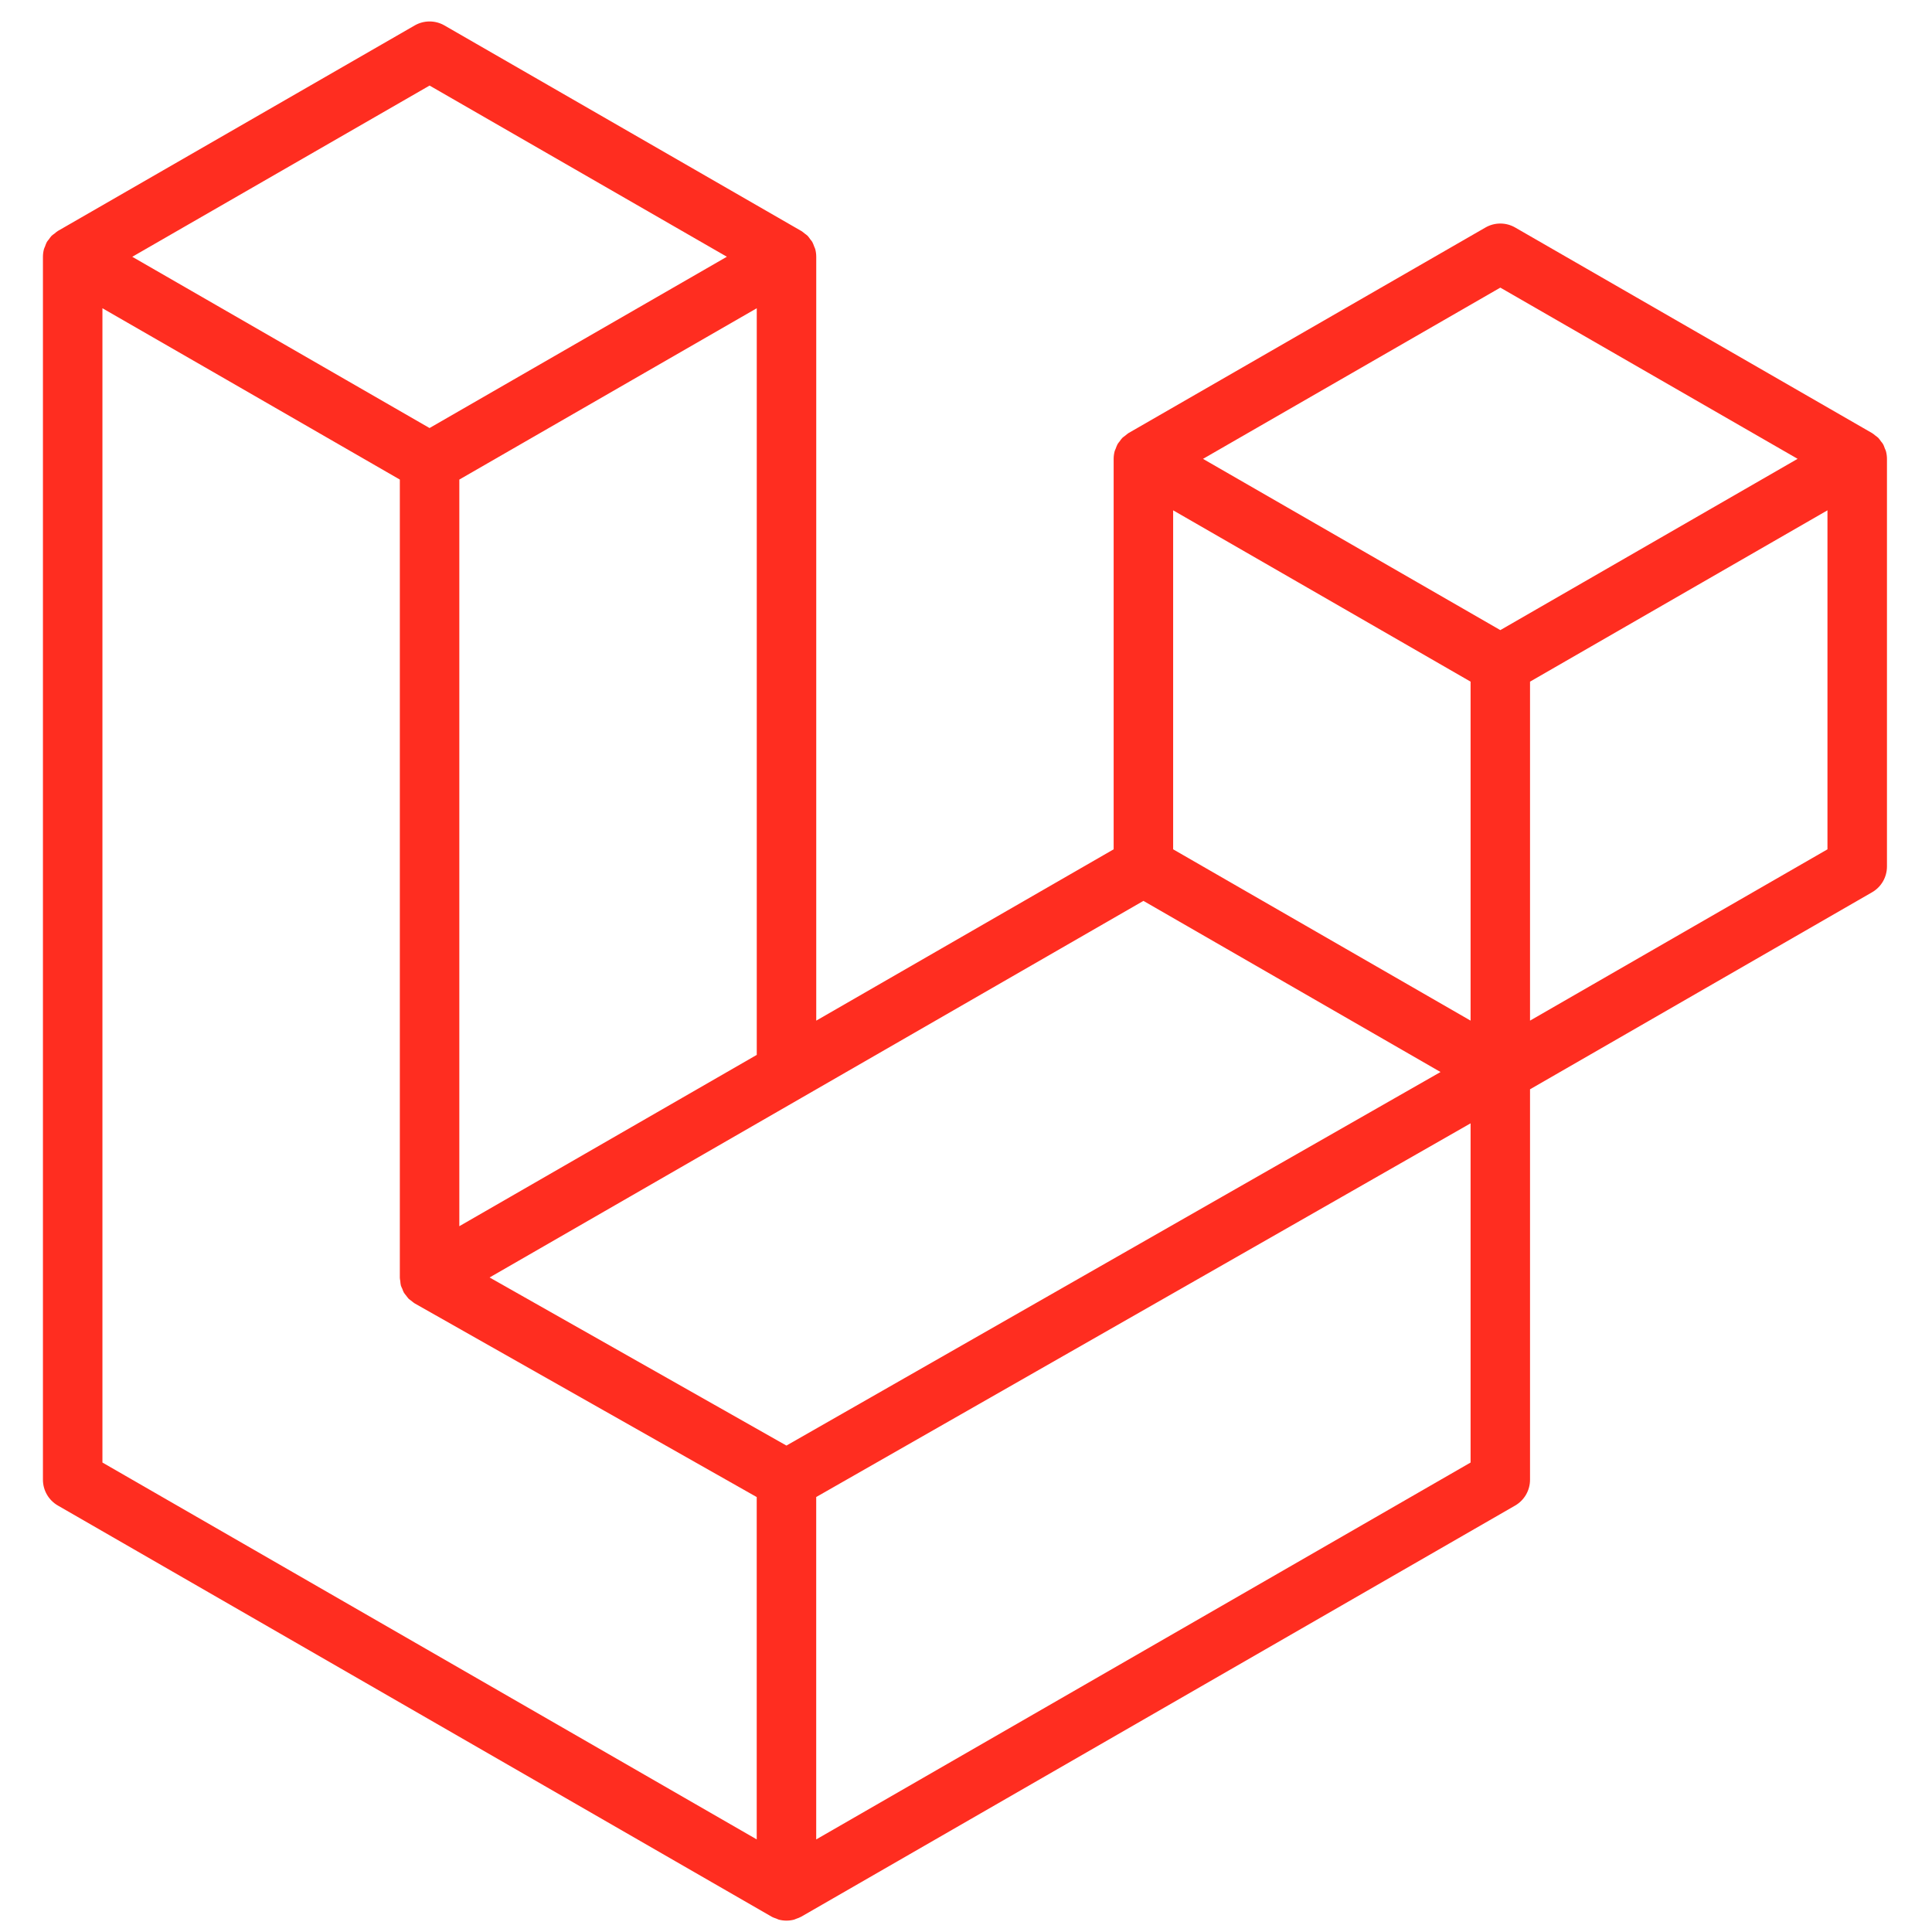
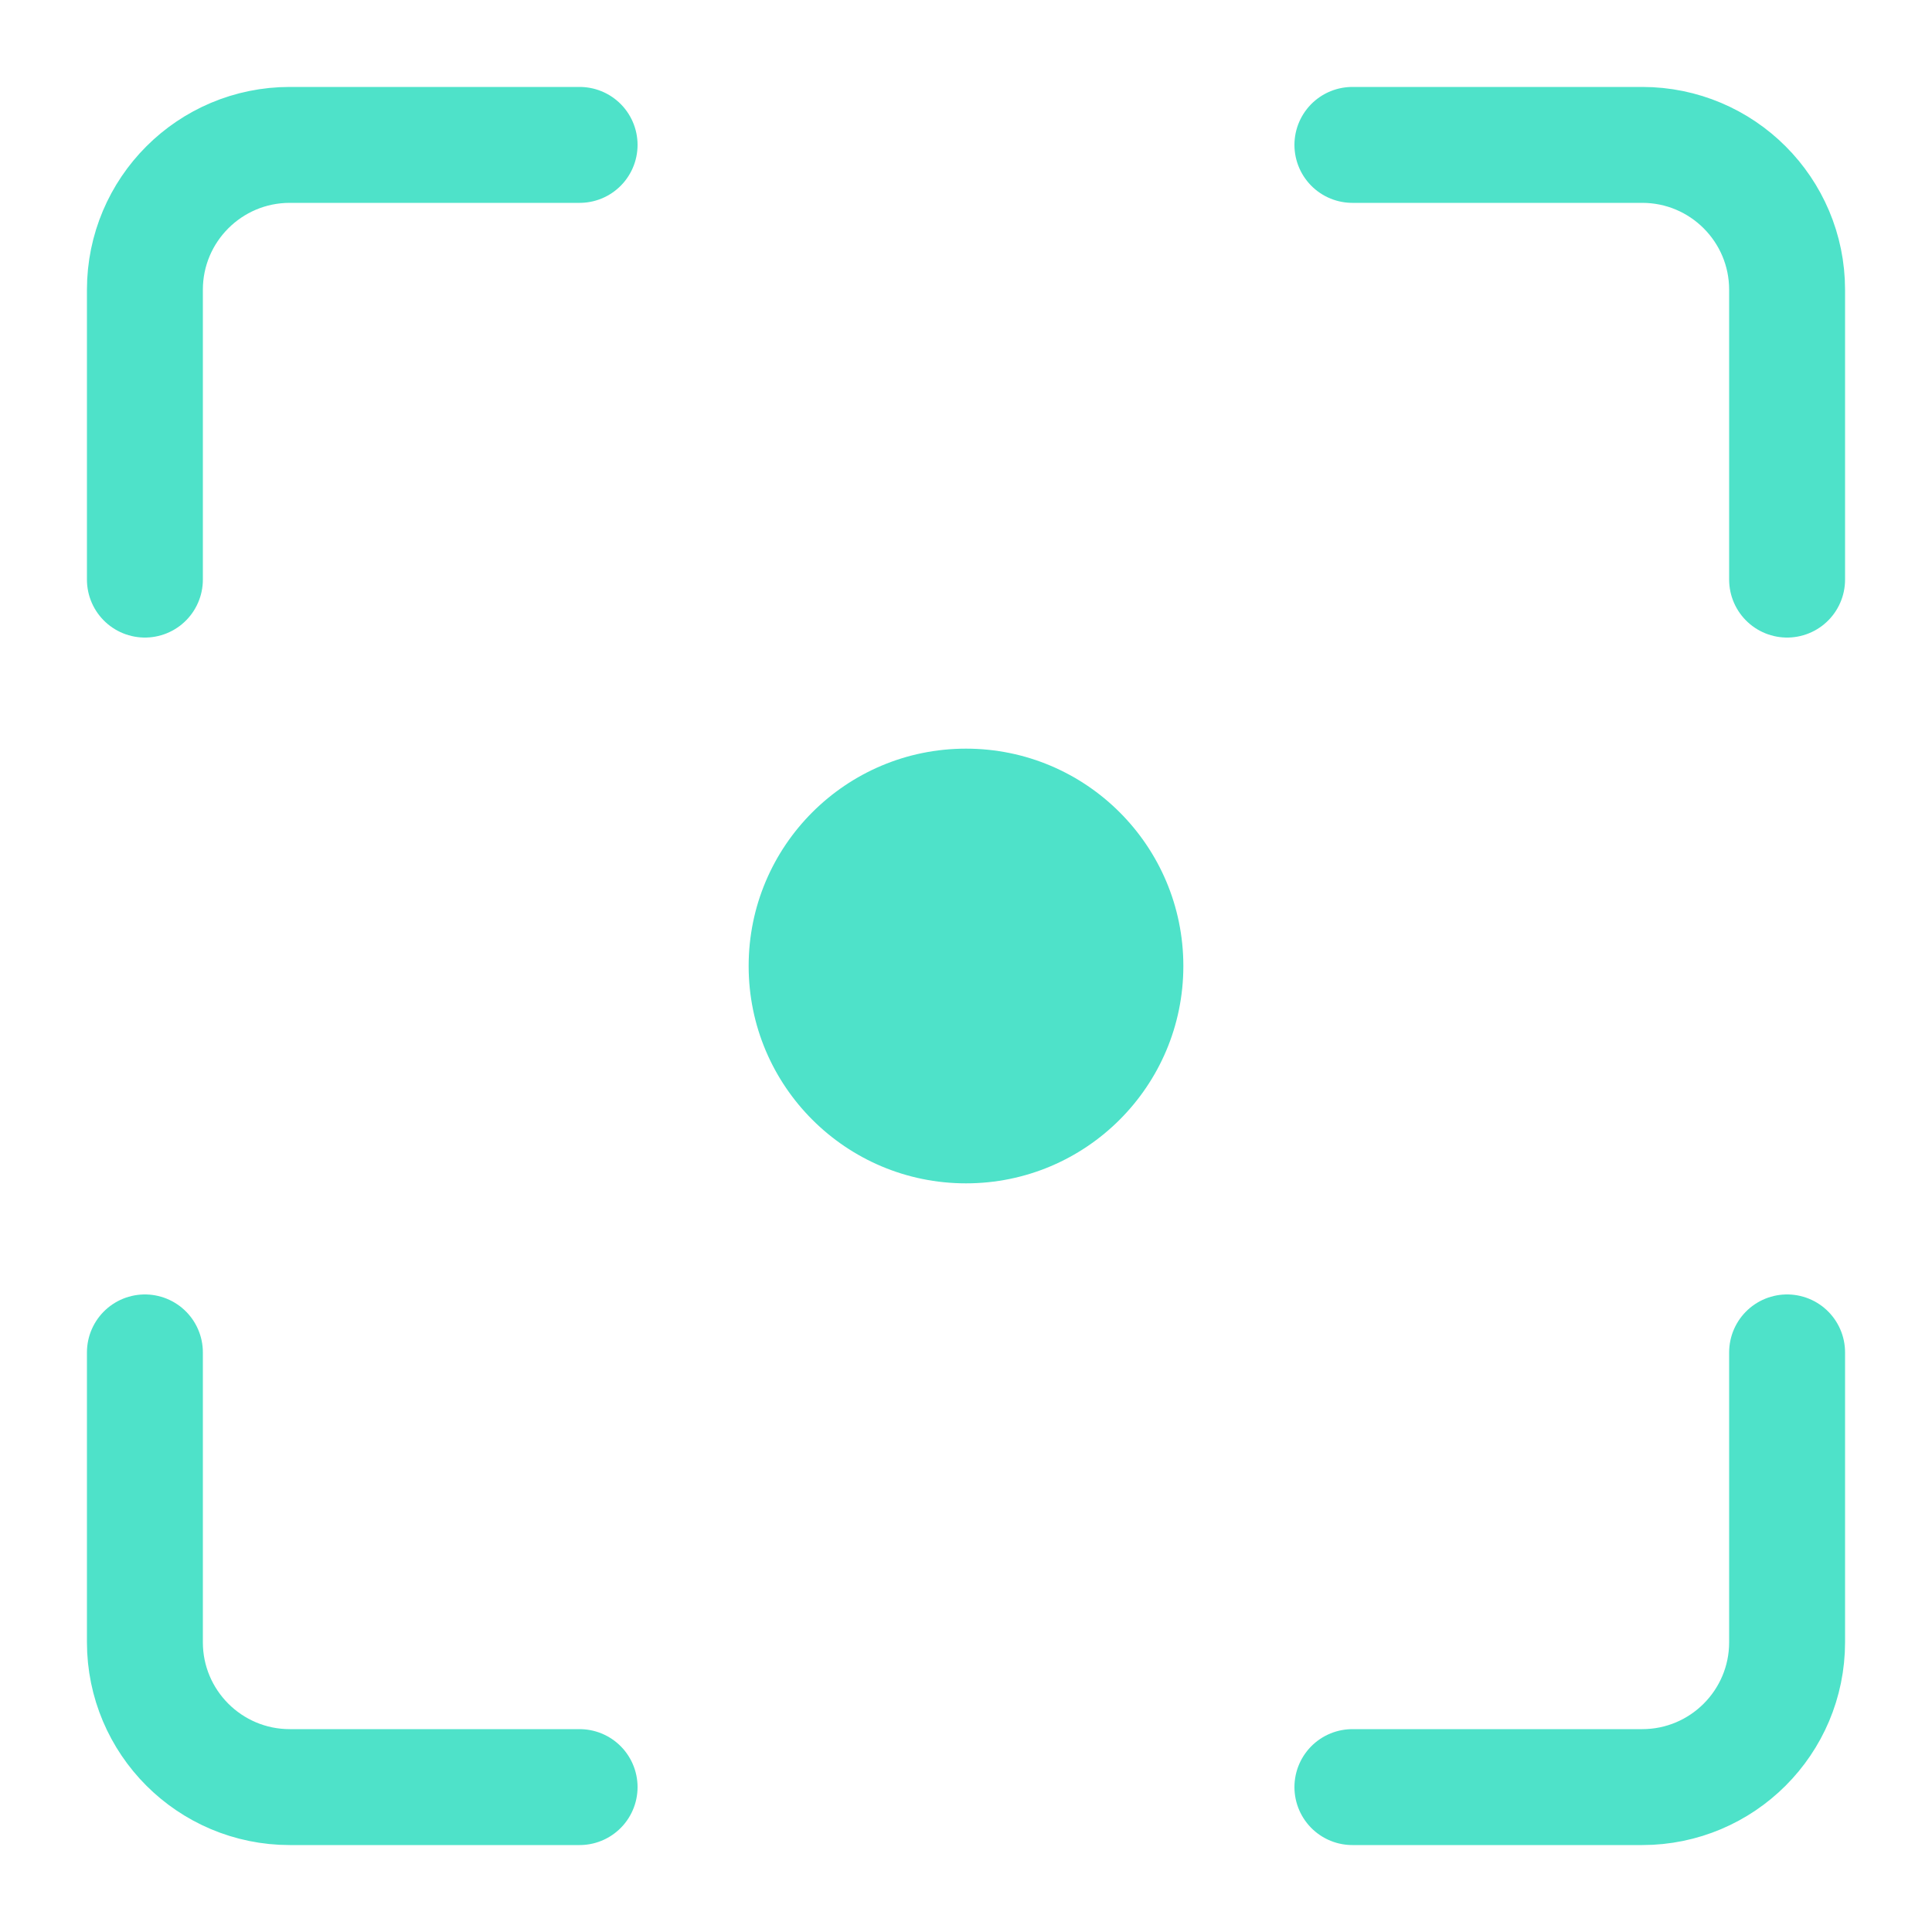
- <svg xmlns="http://www.w3.org/2000/svg" width="166" height="166" viewBox="0 0 166 166" fill="none">
-   <path fill-rule="evenodd" clip-rule="evenodd" d="M162.041 38.759C162.099 38.977 162.129 39.201 162.13 39.426V74.452C162.13 74.902 162.011 75.344 161.786 75.733C161.561 76.122 161.237 76.444 160.847 76.668L131.462 93.594V127.141C131.462 128.054 130.977 128.897 130.186 129.357L68.847 164.683C68.707 164.763 68.554 164.814 68.401 164.868C68.343 164.887 68.289 164.922 68.228 164.938C67.8 165.051 67.349 165.051 66.92 164.938C66.85 164.919 66.786 164.881 66.719 164.855C66.579 164.804 66.432 164.76 66.298 164.683L4.972 129.357C4.583 129.133 4.259 128.81 4.034 128.421C3.808 128.032 3.69 127.591 3.689 127.141L3.689 22.063C3.689 21.834 3.721 21.61 3.779 21.393C3.798 21.32 3.843 21.253 3.868 21.179C3.916 21.045 3.961 20.908 4.031 20.783C4.079 20.7 4.149 20.633 4.206 20.557C4.28 20.454 4.347 20.349 4.433 20.26C4.506 20.186 4.602 20.132 4.685 20.068C4.778 19.992 4.861 19.909 4.966 19.848L35.633 2.185C36.022 1.961 36.462 1.844 36.91 1.844C37.358 1.844 37.798 1.961 38.186 2.185L68.851 19.848H68.857C68.959 19.912 69.045 19.992 69.138 20.065C69.221 20.129 69.313 20.186 69.387 20.257C69.476 20.349 69.54 20.454 69.616 20.557C69.671 20.633 69.744 20.7 69.789 20.783C69.862 20.911 69.904 21.045 69.955 21.179C69.98 21.253 70.025 21.32 70.044 21.396C70.103 21.614 70.133 21.838 70.133 22.063V87.694L95.686 72.974V39.423C95.686 39.2 95.718 38.973 95.775 38.759C95.798 38.683 95.839 38.615 95.865 38.542C95.916 38.408 95.96 38.271 96.031 38.146C96.079 38.063 96.149 37.996 96.203 37.92C96.279 37.818 96.343 37.712 96.433 37.623C96.506 37.549 96.599 37.495 96.681 37.431C96.777 37.355 96.86 37.272 96.962 37.211L127.633 19.548C128.021 19.324 128.461 19.206 128.91 19.206C129.358 19.206 129.798 19.324 130.186 19.548L160.85 37.211C160.959 37.275 161.042 37.355 161.137 37.428C161.217 37.492 161.31 37.549 161.383 37.62C161.473 37.712 161.536 37.818 161.613 37.92C161.67 37.996 161.741 38.063 161.785 38.146C161.859 38.271 161.9 38.408 161.951 38.542C161.98 38.615 162.021 38.683 162.041 38.759ZM157.018 72.974V43.848L146.287 50.028L131.462 58.568V87.694L157.021 72.974H157.018ZM126.354 125.663V96.518L111.771 104.85L70.13 128.626V158.046L126.354 125.663ZM8.801 26.485V125.663L65.018 158.043V128.629L35.649 112L35.64 111.994L35.627 111.988C35.528 111.93 35.445 111.847 35.353 111.777C35.273 111.713 35.18 111.662 35.11 111.592L35.104 111.582C35.021 111.502 34.963 111.403 34.893 111.314C34.829 111.228 34.753 111.154 34.702 111.065L34.699 111.055C34.641 110.96 34.606 110.845 34.565 110.736C34.523 110.64 34.469 110.551 34.443 110.449C34.411 110.328 34.405 110.197 34.392 110.072C34.379 109.976 34.354 109.881 34.354 109.785V109.778V41.205L19.532 32.662L8.801 26.485ZM36.913 7.35L11.364 22.063L36.907 36.777L62.453 22.06L36.907 7.35H36.913ZM50.2 99.174L65.022 90.637V26.485L54.291 32.665L39.466 41.205V105.357L50.2 99.174ZM128.91 24.713L103.363 39.426L128.91 54.14L154.453 39.423L128.91 24.713ZM126.354 58.568L111.529 50.028L100.798 43.848V72.974L115.619 81.511L126.354 87.694V58.568ZM67.571 124.205L105.042 102.803L123.772 92.109L98.245 77.405L68.854 94.334L42.066 109.762L67.571 124.205Z" fill="#FF2D20" />
+ <svg xmlns="http://www.w3.org/2000/svg" viewBox="0 0 40 40">
+   <path fill="none" stroke="#4ee2c9" stroke-width="2.4" stroke-linecap="round" d="M3 12V6a3 3 0 0 1 3-3h6            M28 3h6a3 3 0 0 1 3 3v6            M37 28v6a3 3 0 0 1-3 3h-6            M12 37H6a3 3 0 0 1-3-3v-6" />
+   <circle cx="20" cy="20" r="4.5" fill="#4ee2c9" />
</svg>
